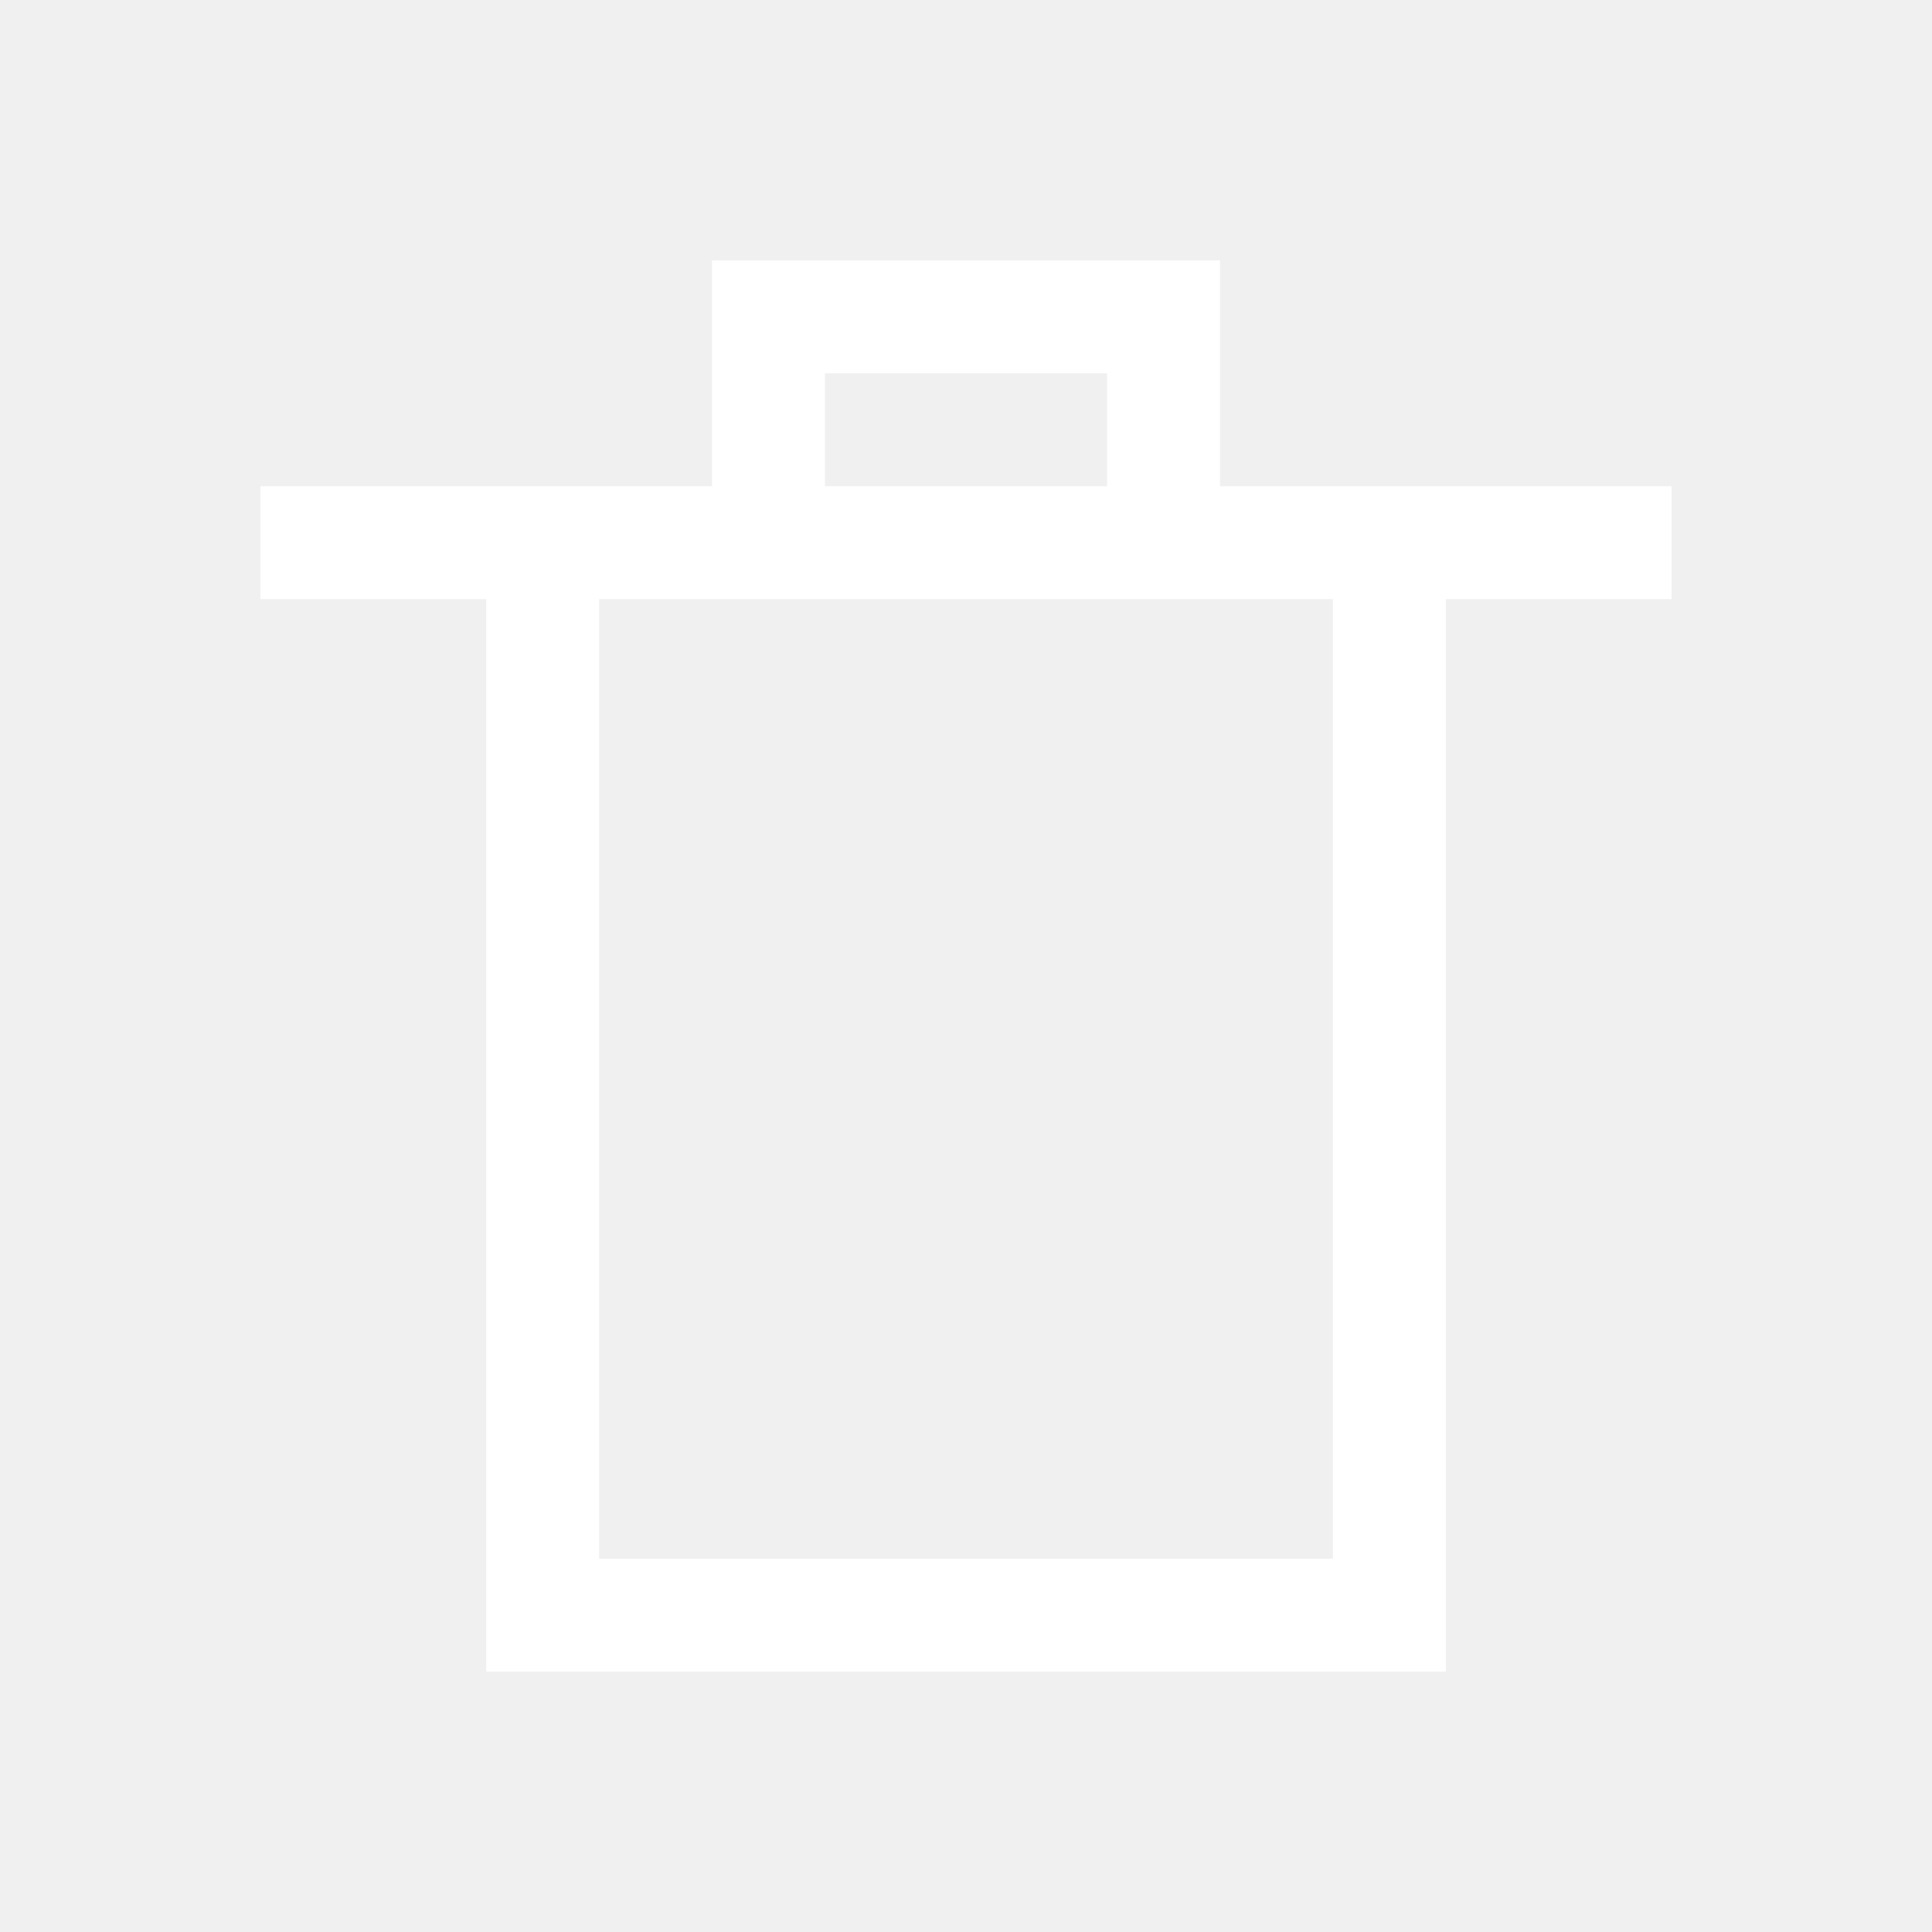
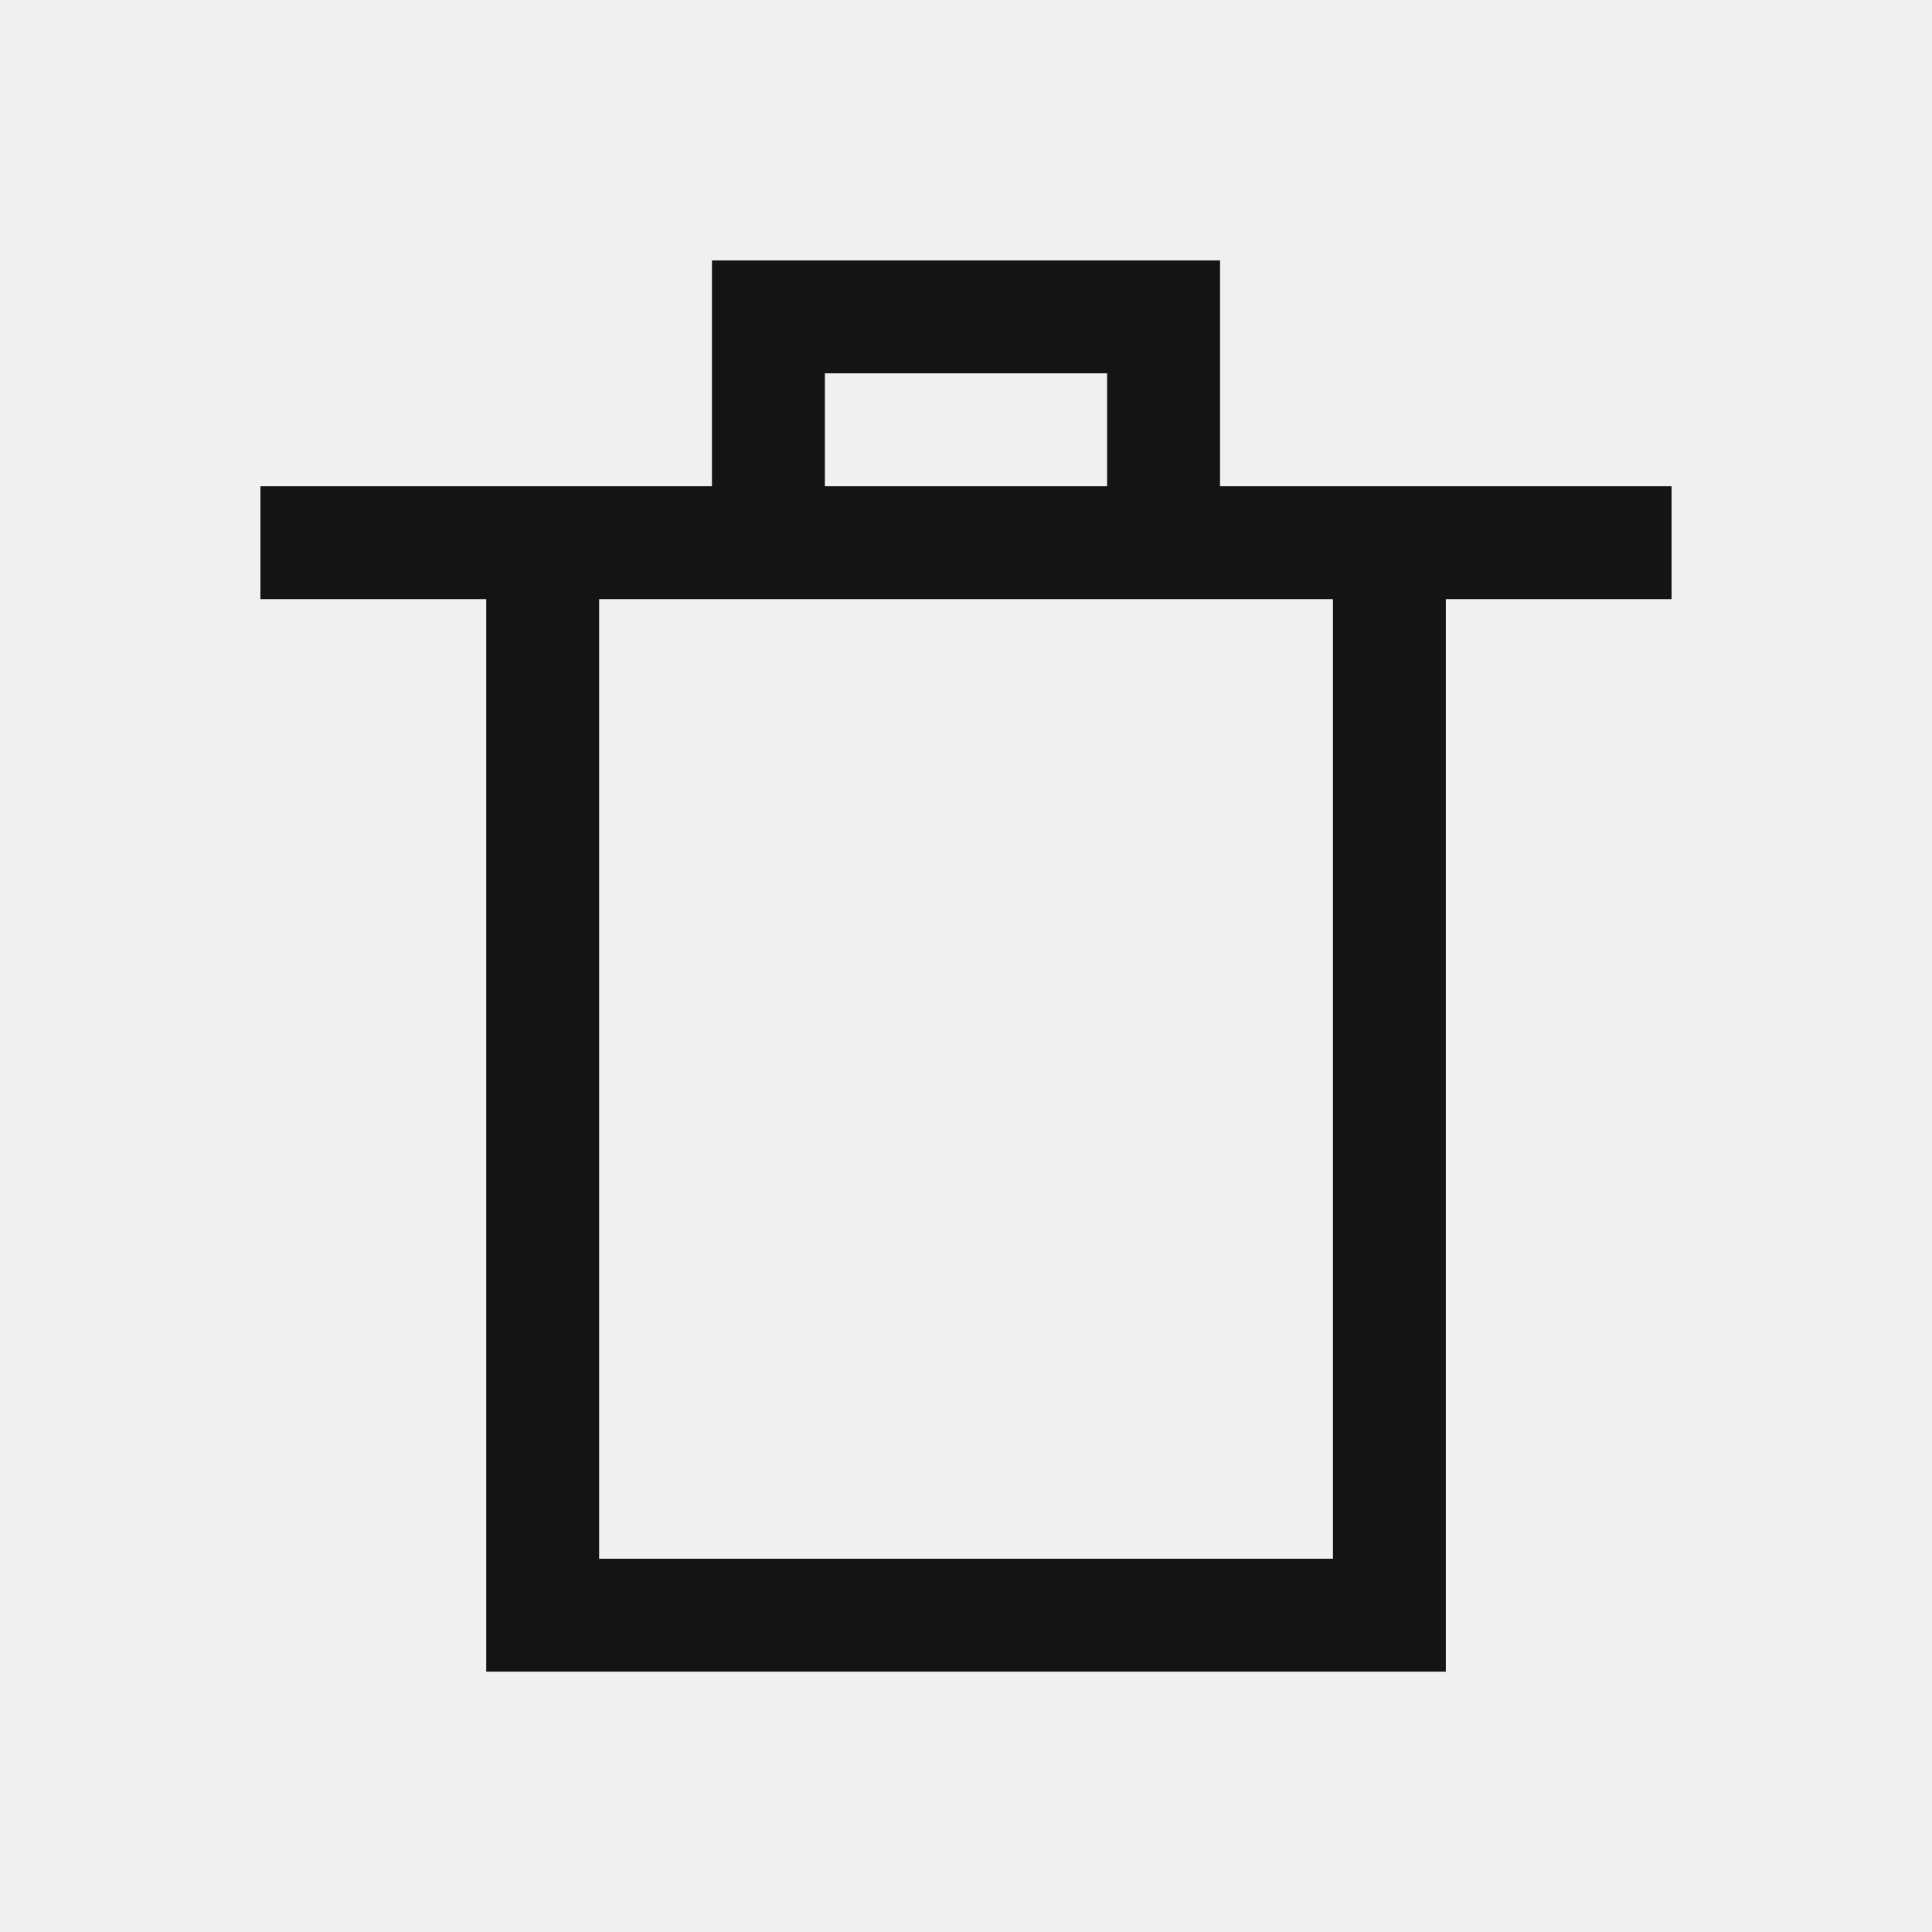
<svg xmlns="http://www.w3.org/2000/svg" viewBox="0 0 32 32" id="svg2" version="1.1">
  <defs id="defs14" />
-   <path style="fill:#ffffff;stroke:#ffffff;stroke-width:0.935;stroke-opacity:1" d="m 12.26,4.781 0,2.805 0.935,0 0,-1.87 5.61,0 0,1.87 0.935,0 0,-2.805 -7.479,0 z m -7.479,3.74 0,0.935 22.438,0 0,-0.935 -22.438,0 z m 3.74,1.87 0,16.829 14.959,0 0,-16.829 -0.935,0 0,15.894 -13.089,0 0,-15.894 -0.935,0 z" id="path6" />
+   <path style="fill:#141414;stroke:#141414;stroke-width:0.935;stroke-opacity:1;fill-opacity:1" d="m 12.26,4.781 0,2.805 0.935,0 0,-1.87 5.61,0 0,1.87 0.935,0 0,-2.805 -7.479,0 z m -7.479,3.74 0,0.935 22.438,0 0,-0.935 -22.438,0 z m 3.74,1.87 0,16.829 14.959,0 0,-16.829 -0.935,0 0,15.894 -13.089,0 0,-15.894 -0.935,0 z" id="path6" />
</svg>
